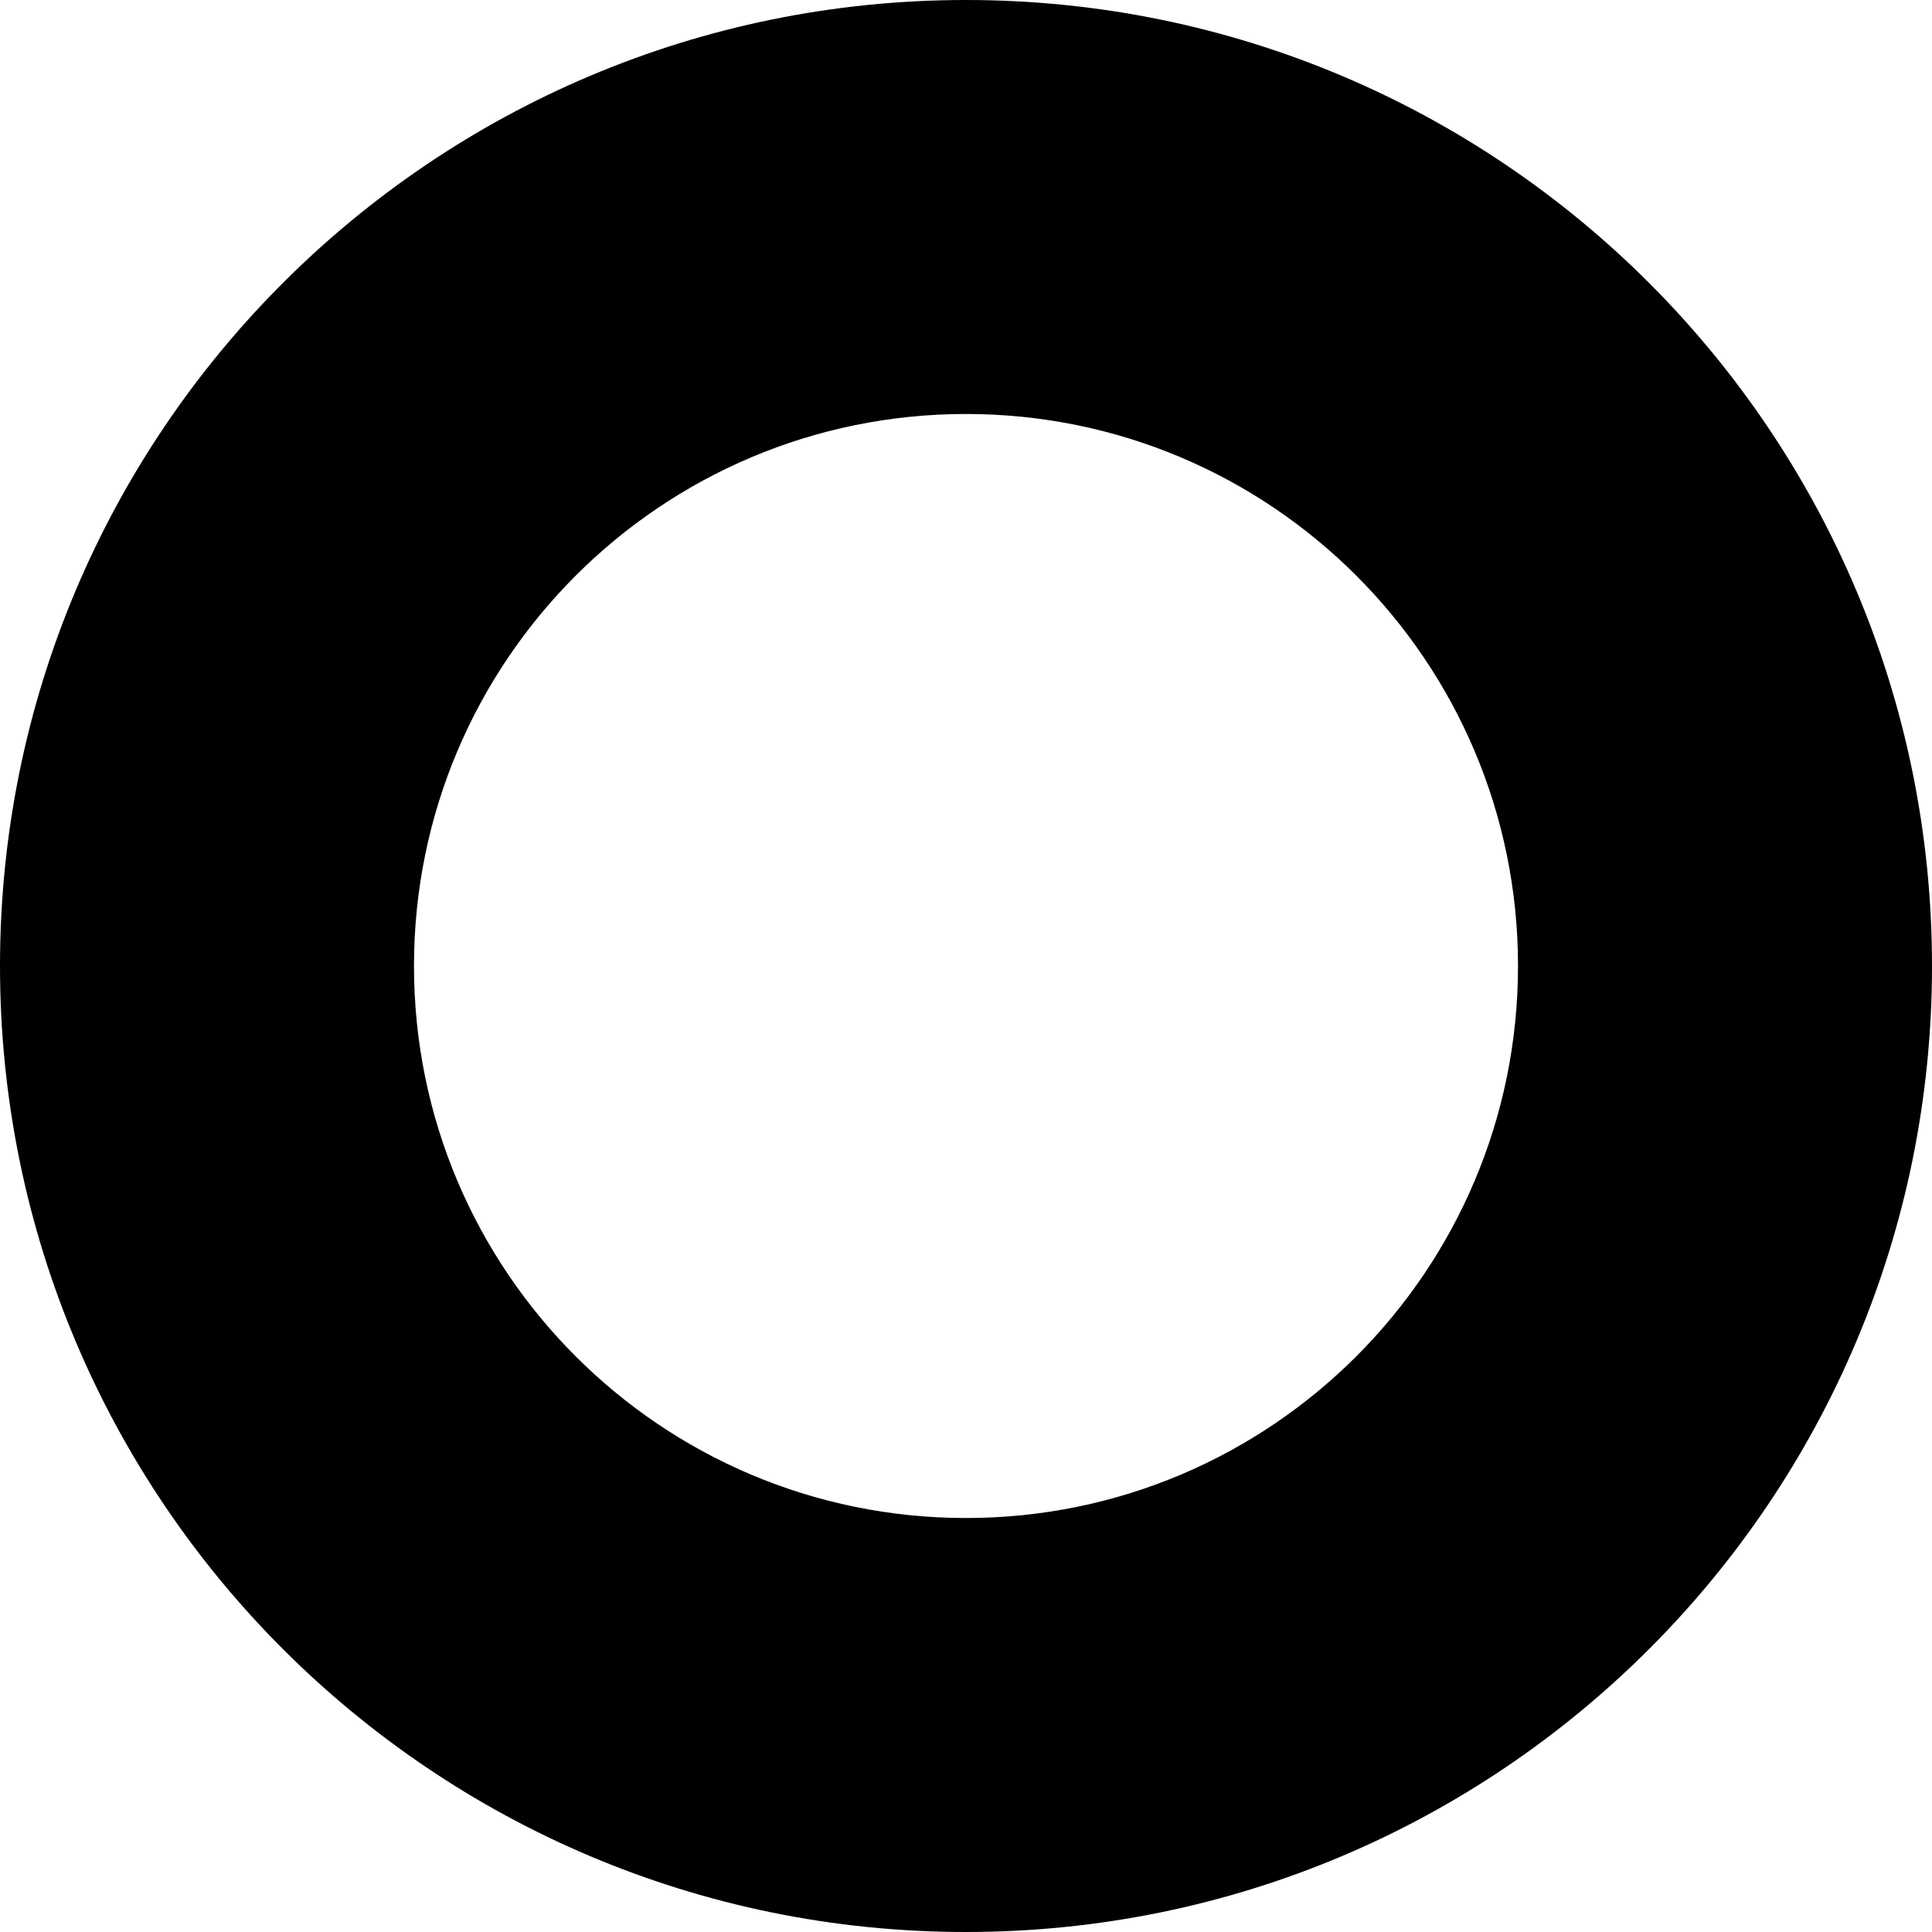
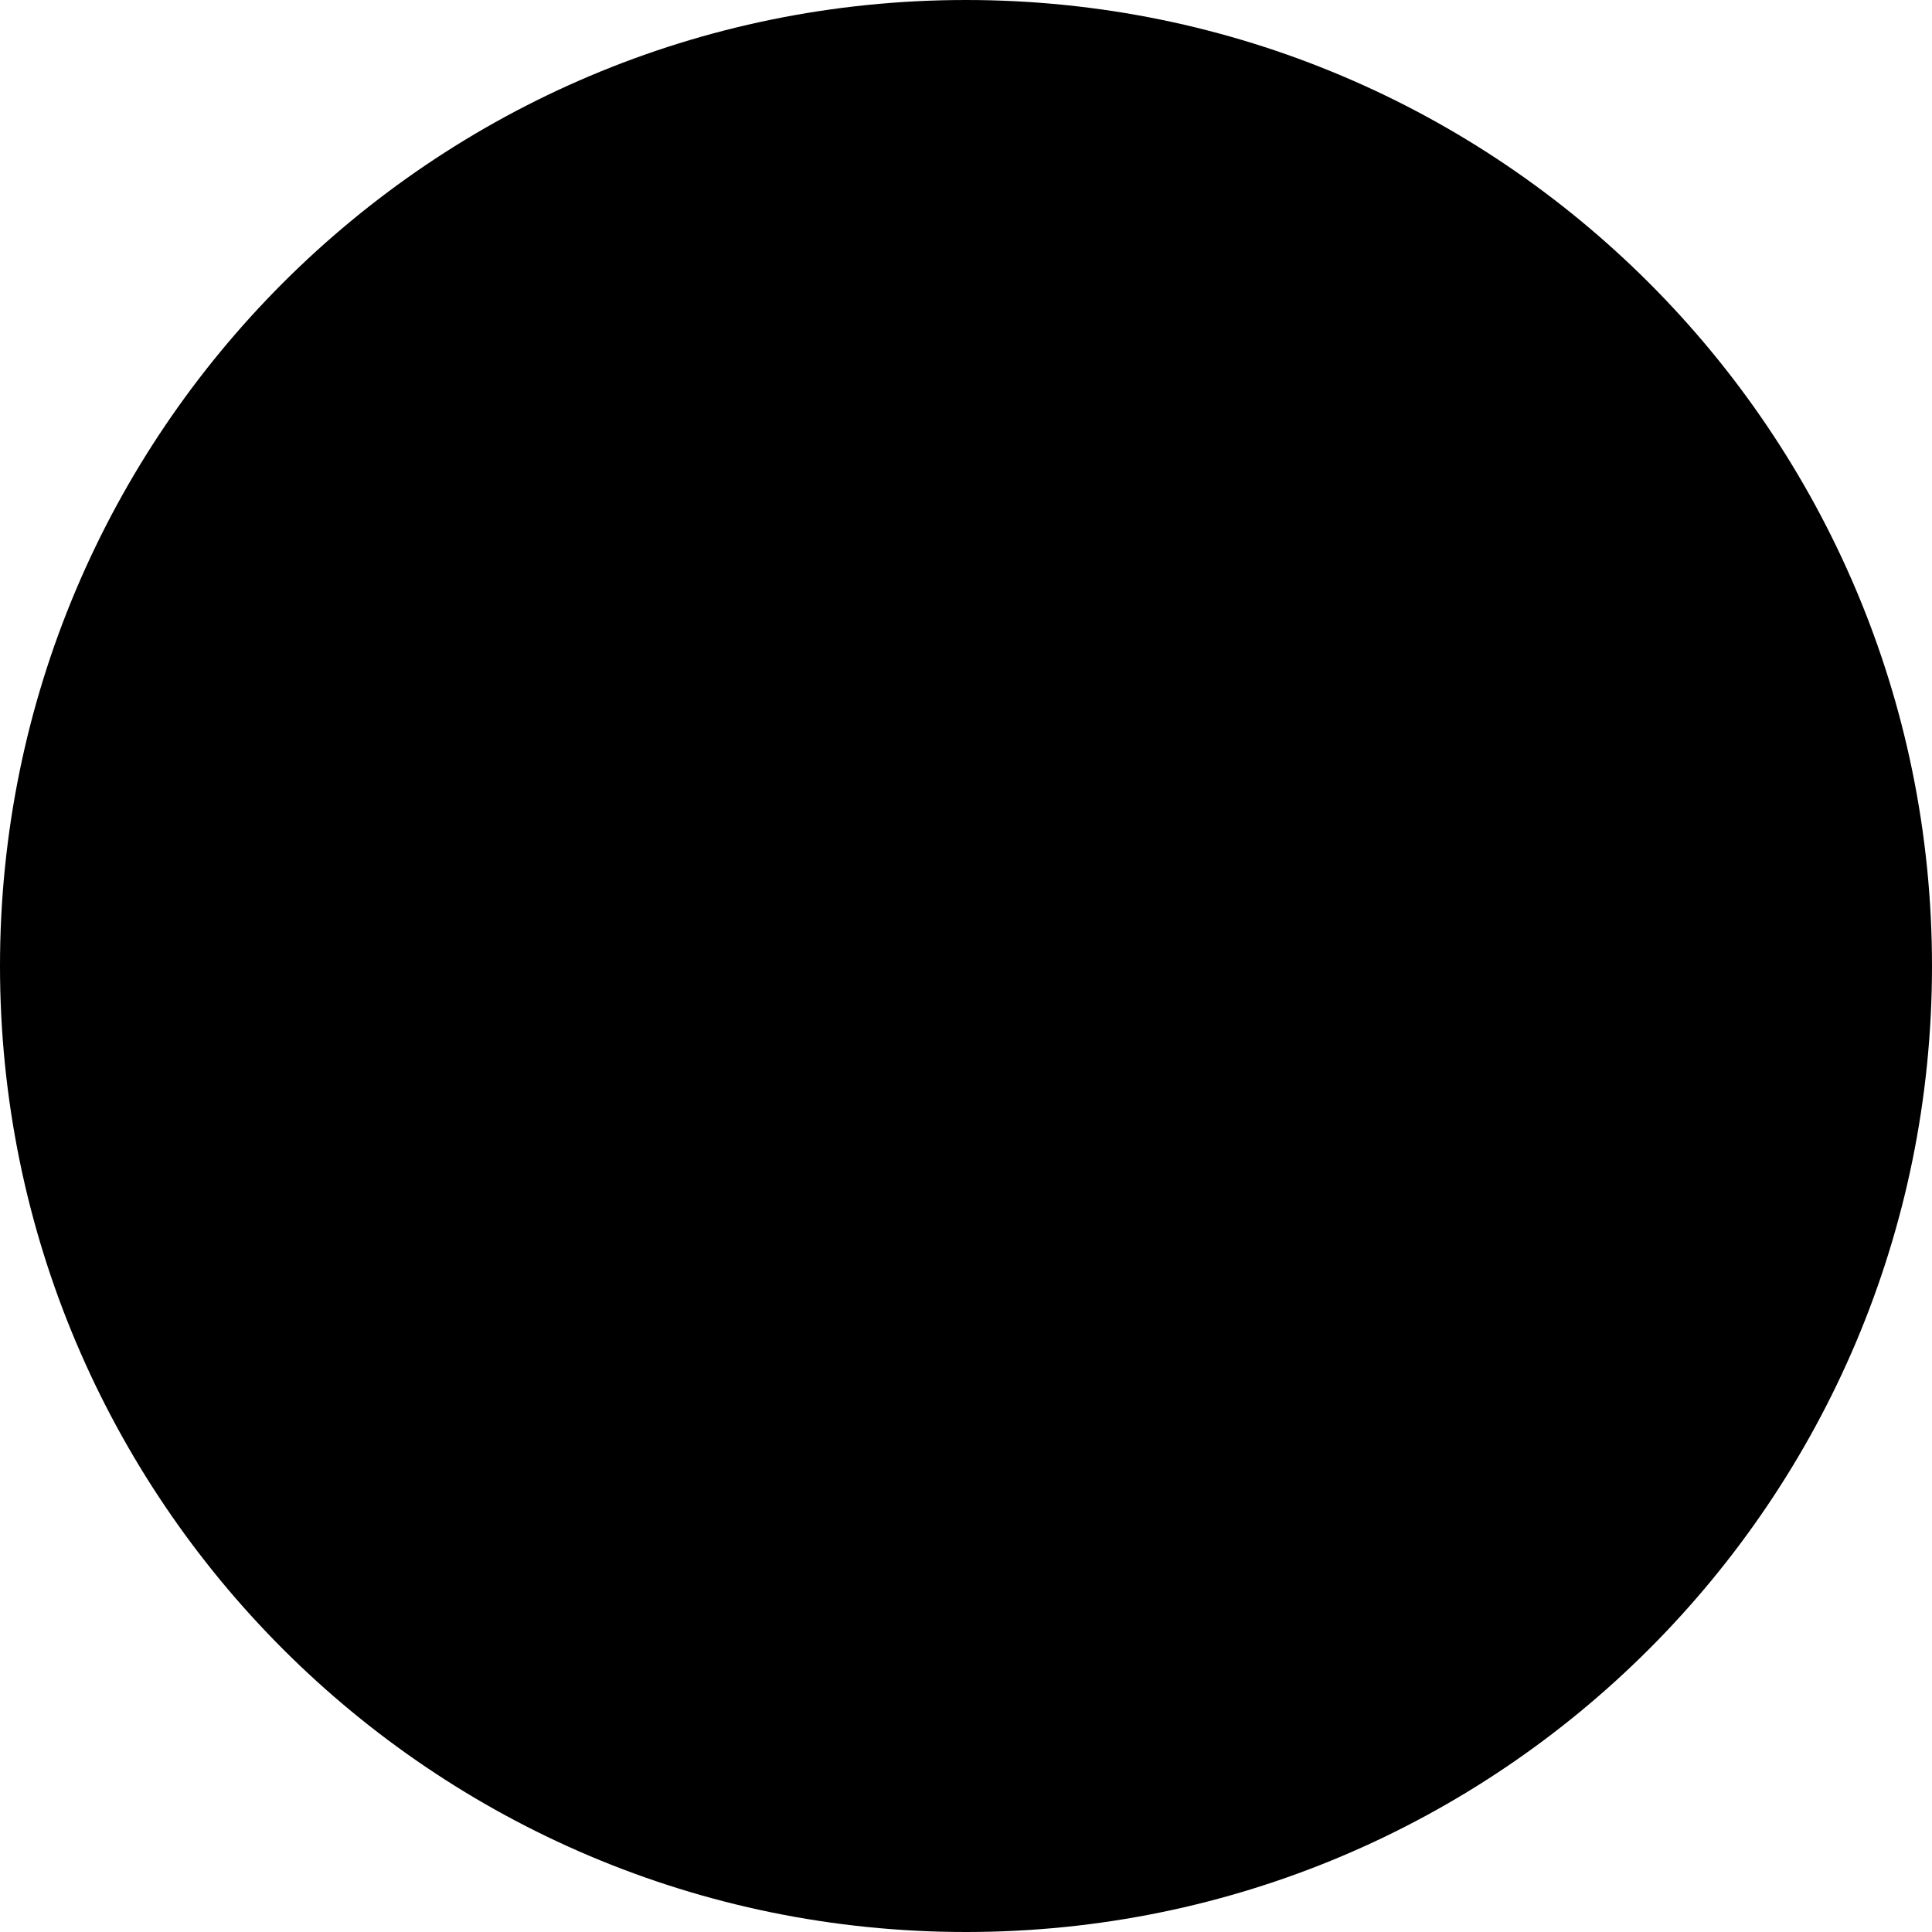
<svg xmlns="http://www.w3.org/2000/svg" width="25" height="25" viewBox="0 0 25 25">
-   <path fill-rule="evenodd" clip-rule="evenodd" d="M25 12.5C25 19.404 19.404 25 12.5 25C5.596 25 0 19.404 0 12.5C0 5.596 5.596 0 12.5 0C19.404 0 25 5.596 25 12.5ZM19.643 12.5C19.643 16.445 16.445 19.643 12.5 19.643C8.555 19.643 5.357 16.445 5.357 12.5C5.357 8.555 8.555 5.357 12.5 5.357C16.445 5.357 19.643 8.555 19.643 12.5Z" />
+   <path d="M25 12.5C25 19.404 19.404 25 12.5 25C5.596 25 0 19.404 0 12.5C0 5.596 5.596 0 12.5 0C19.404 0 25 5.596 25 12.5ZM19.643 12.5C19.643 16.445 16.445 19.643 12.5 19.643C8.555 19.643 5.357 16.445 5.357 12.5C5.357 8.555 8.555 5.357 12.5 5.357C16.445 5.357 19.643 8.555 19.643 12.5Z" />
</svg>
